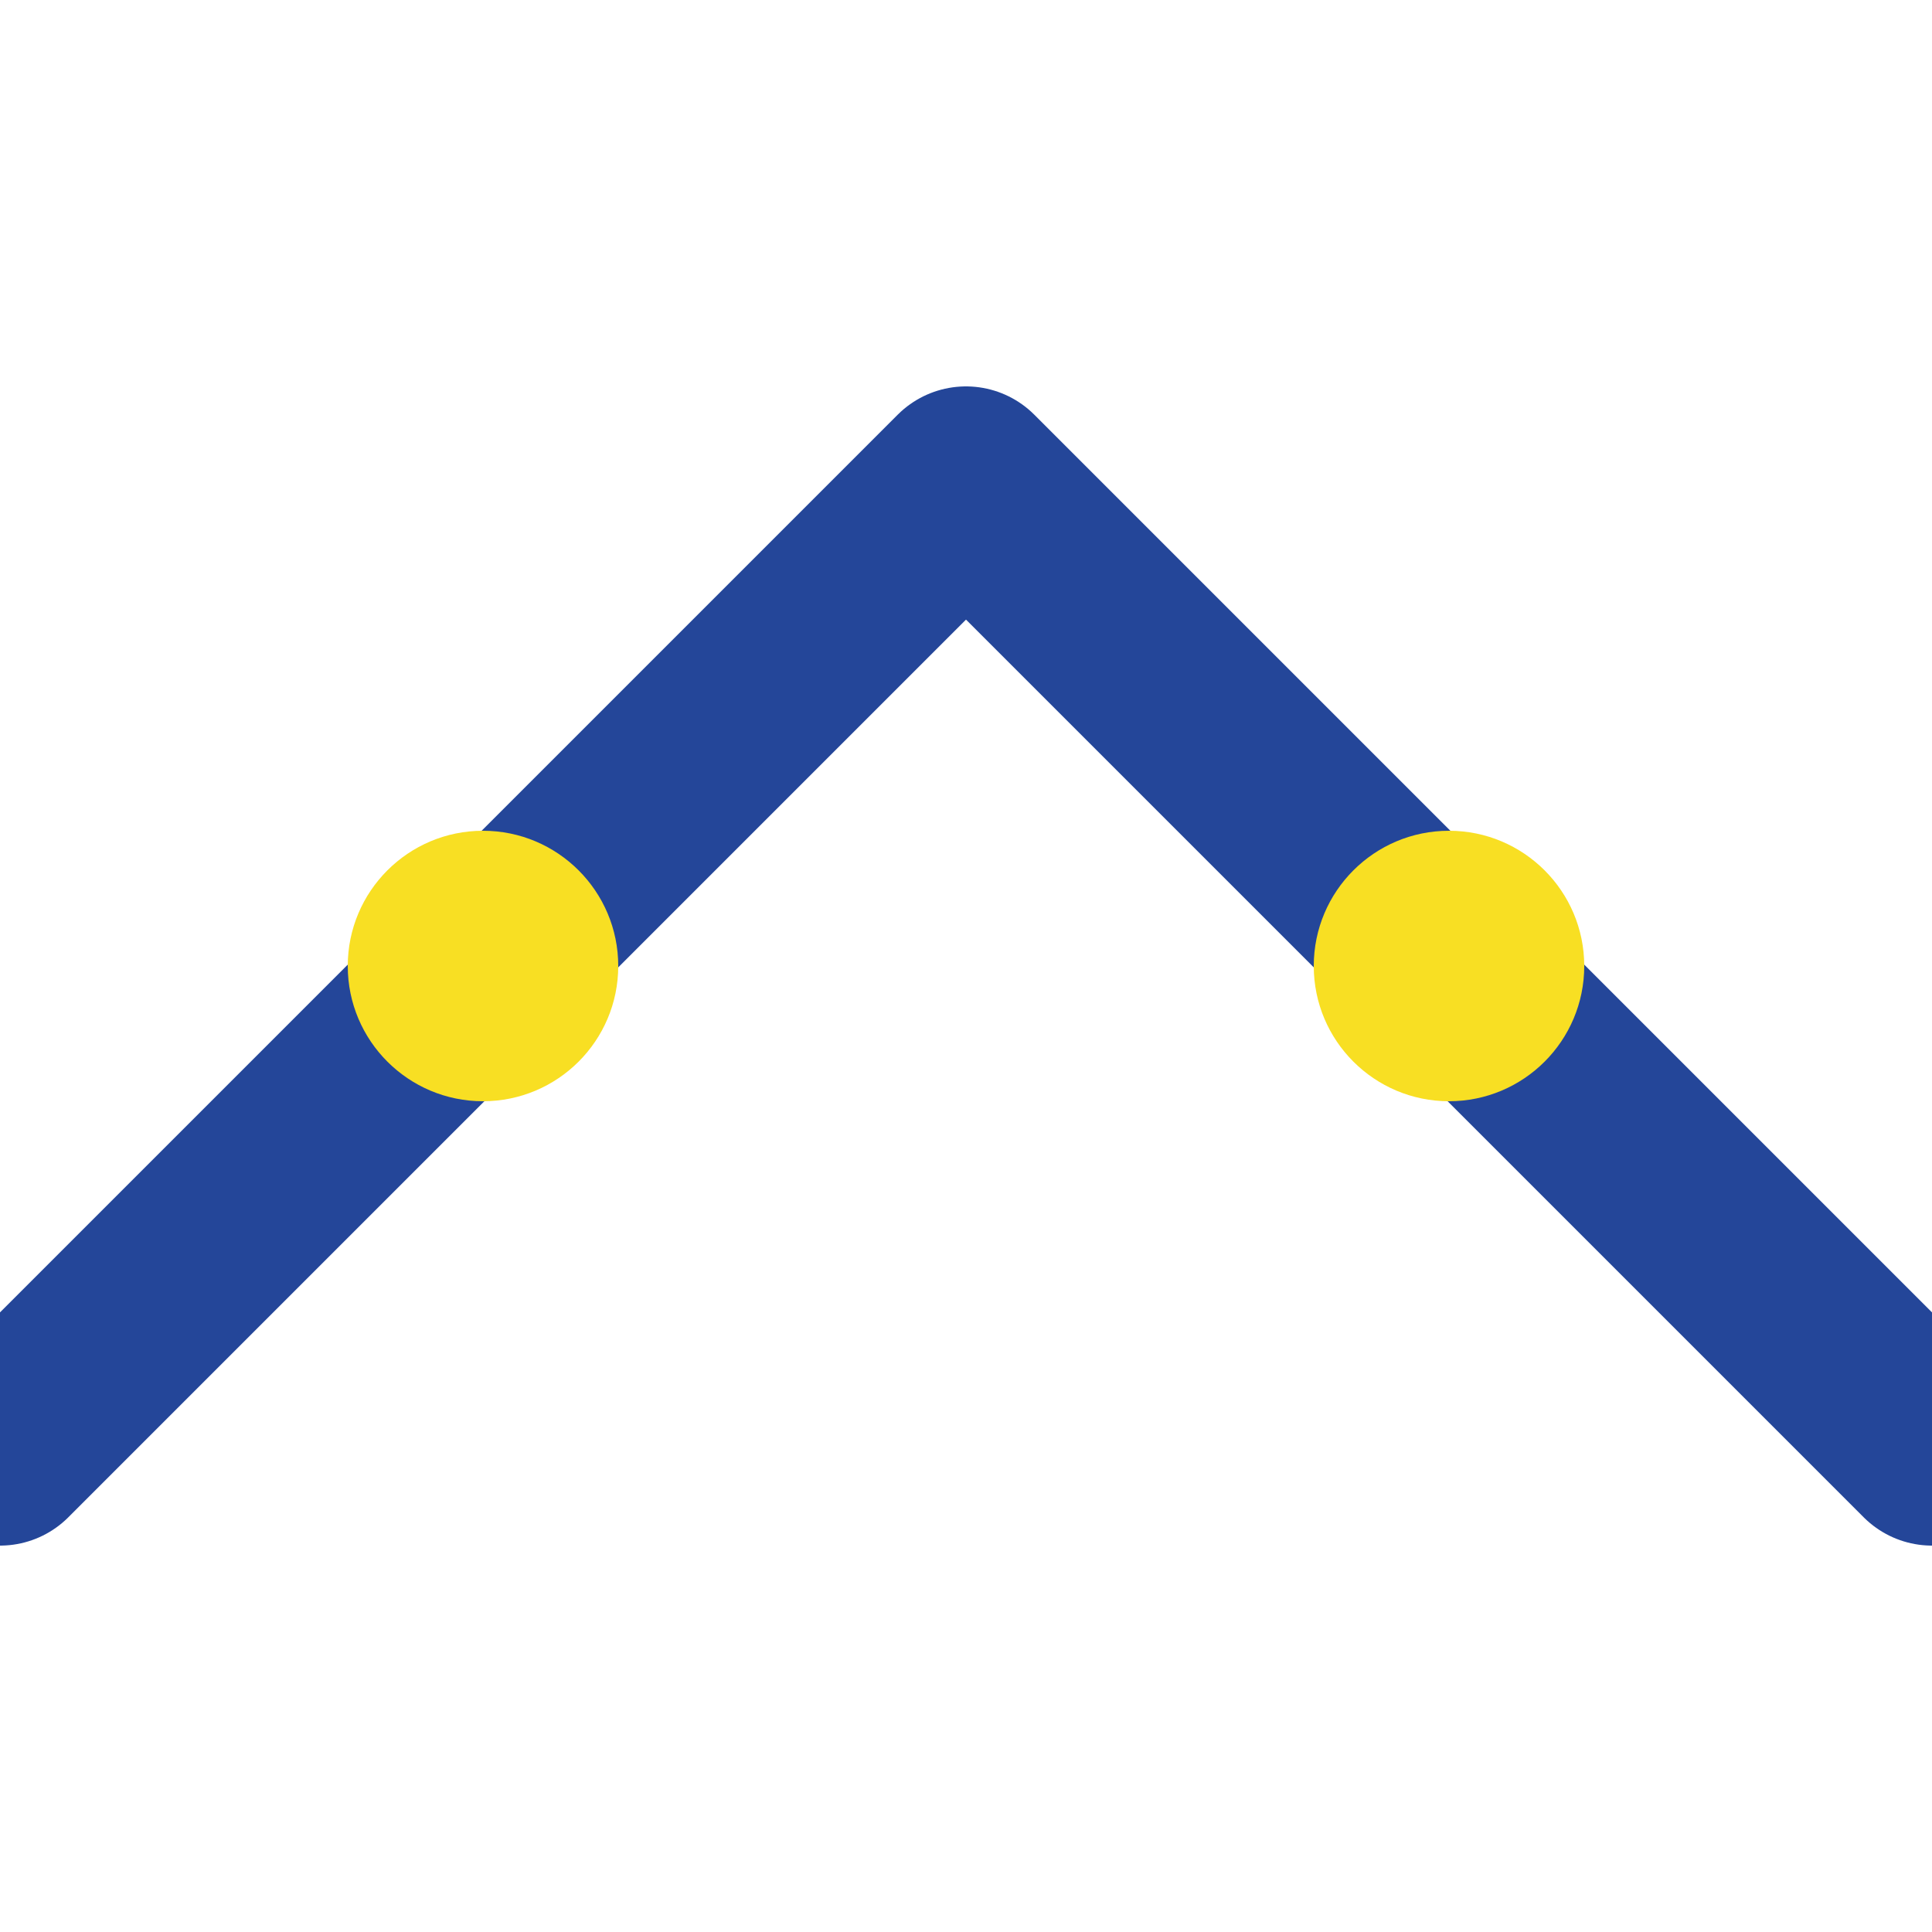
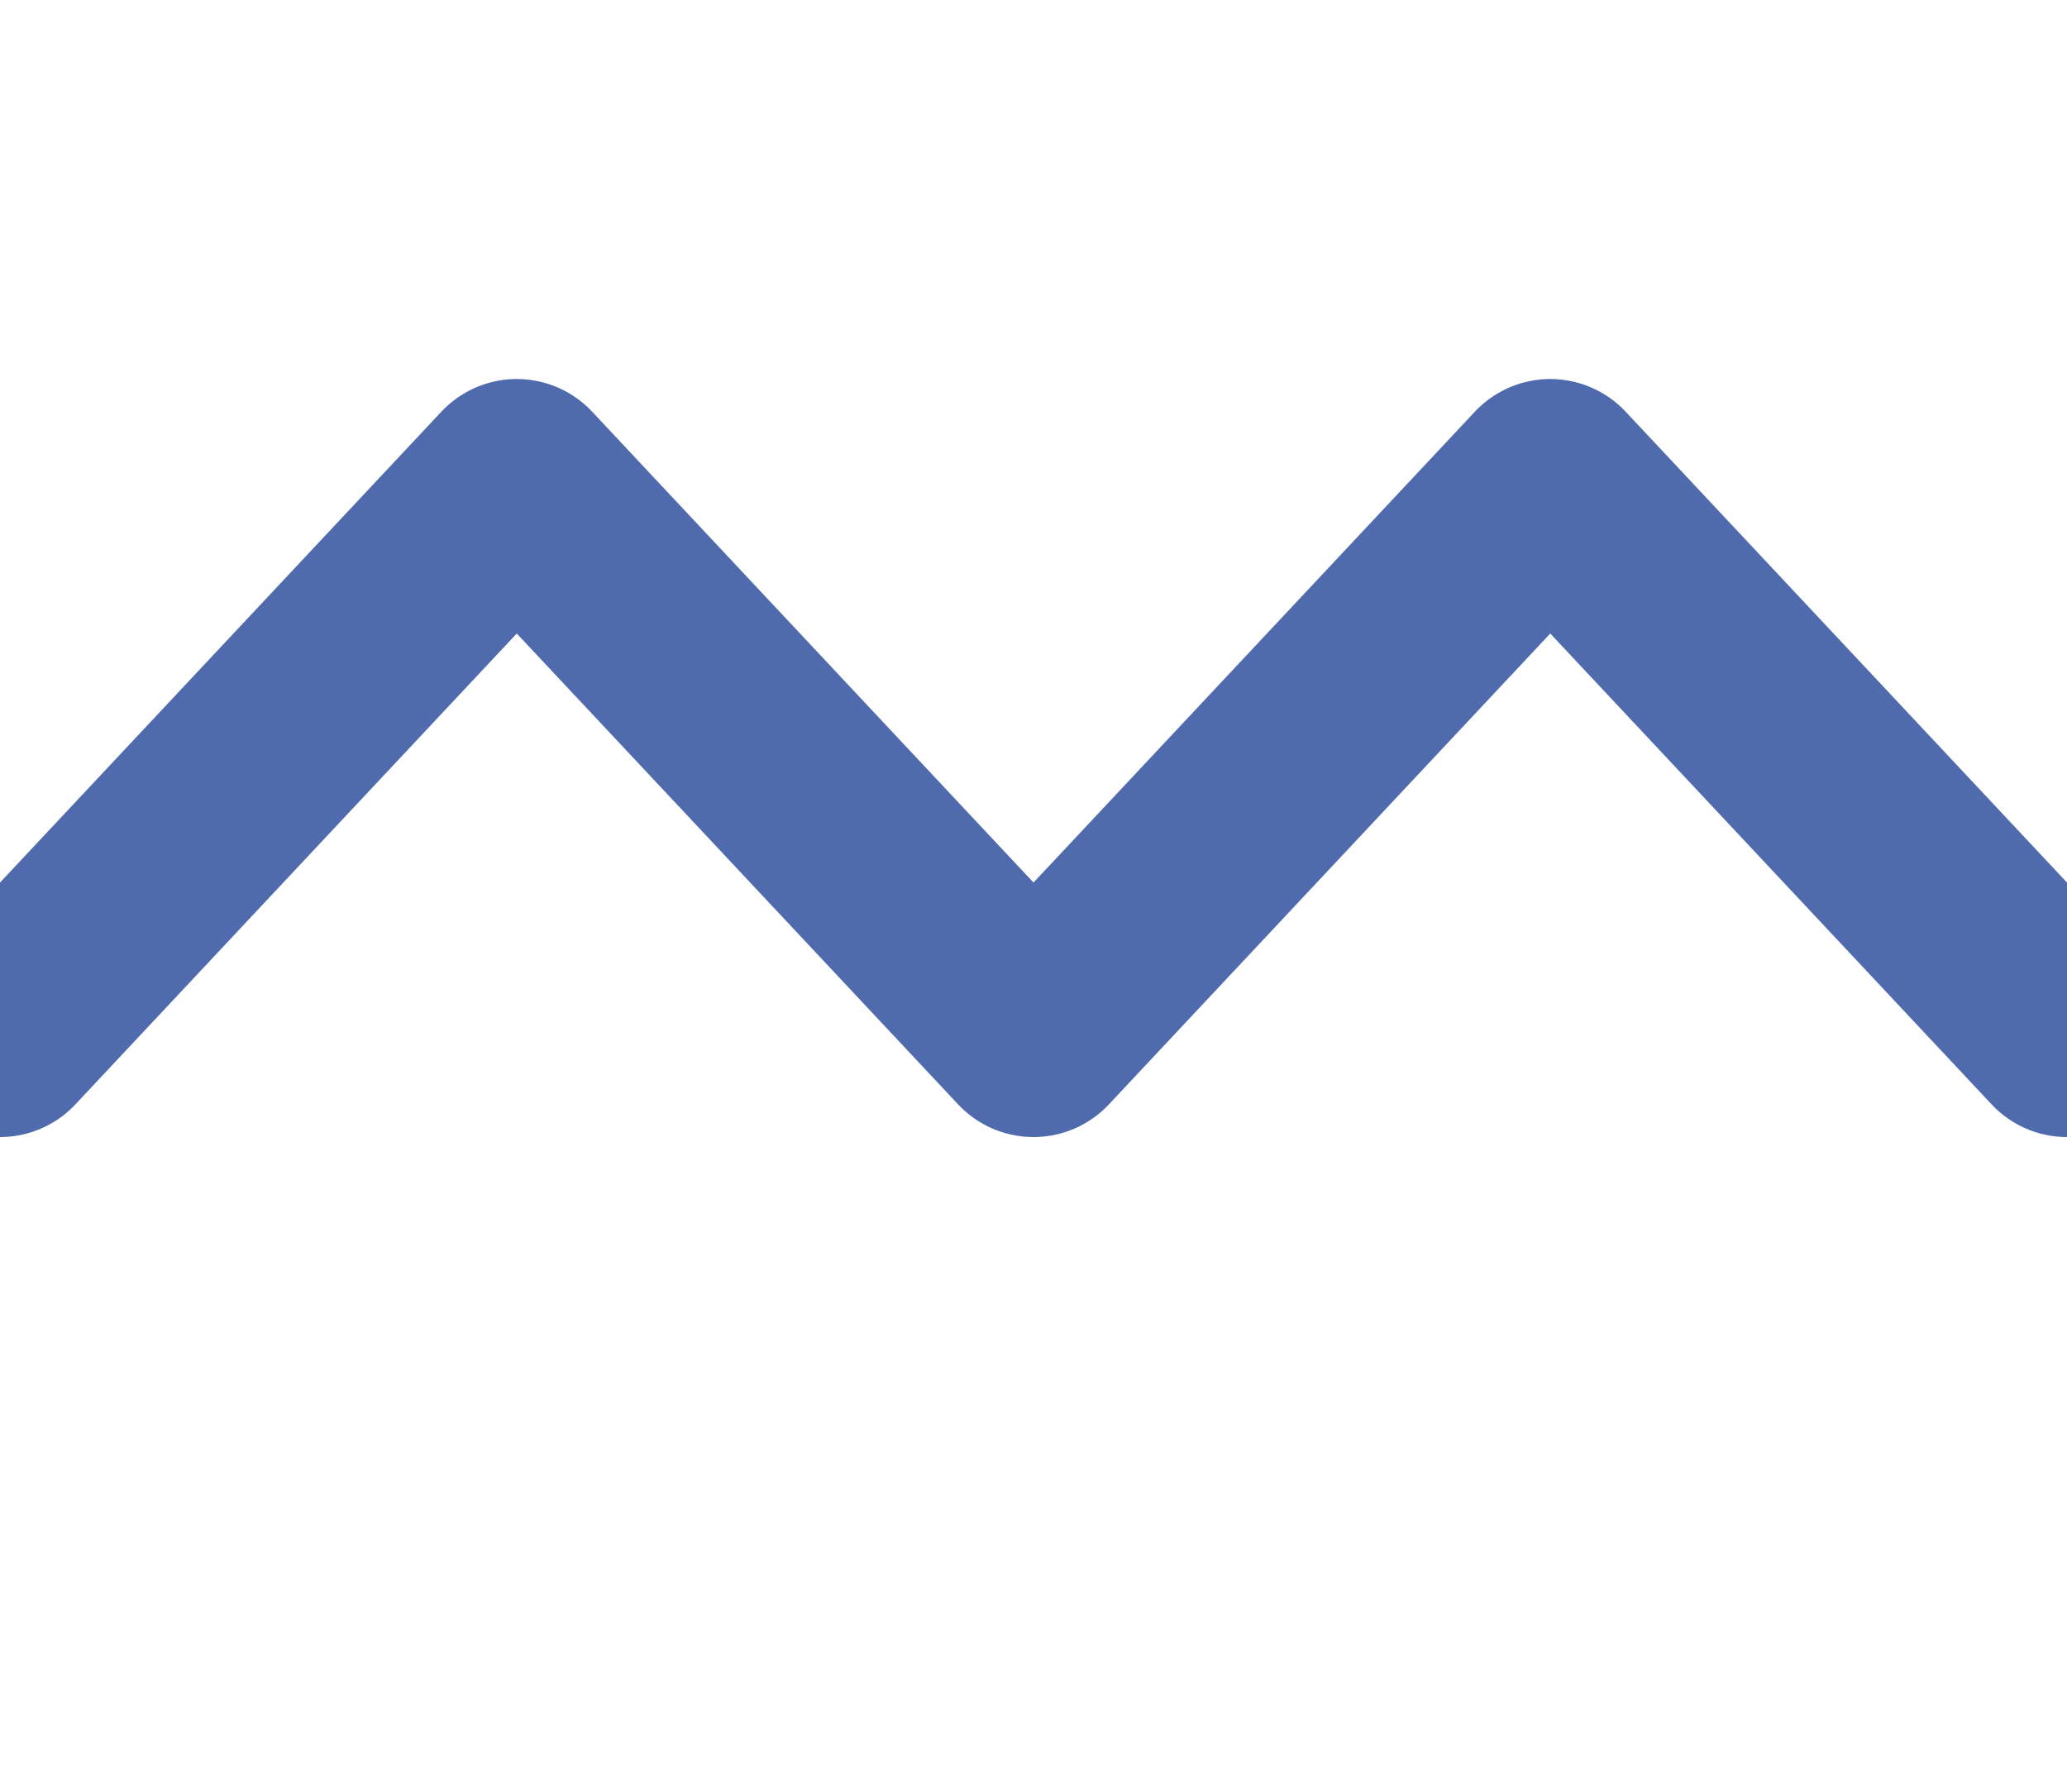
- <svg xmlns="http://www.w3.org/2000/svg" width="60" height="60" viewBox="0 0 60 60">
-   <path d="M0,45 L30,15 L60,45" fill="none" stroke="#244699" stroke-width="6" stroke-linecap="round" stroke-linejoin="round" />
-   <circle cx="15" cy="30" r="4.2" fill="#F8DF23" />
-   <circle cx="45" cy="30" r="4.2" fill="#F8DF23" />
+ <svg xmlns="http://www.w3.org/2000/svg" width="60" height="52" viewBox="0 0 60 52">
+   <path d="M0 30 L15 14 L30 30 L45 14 L60 30" fill="none" stroke="#244699" stroke-width="6" stroke-linecap="round" stroke-linejoin="round" opacity="0.8" />
</svg>
